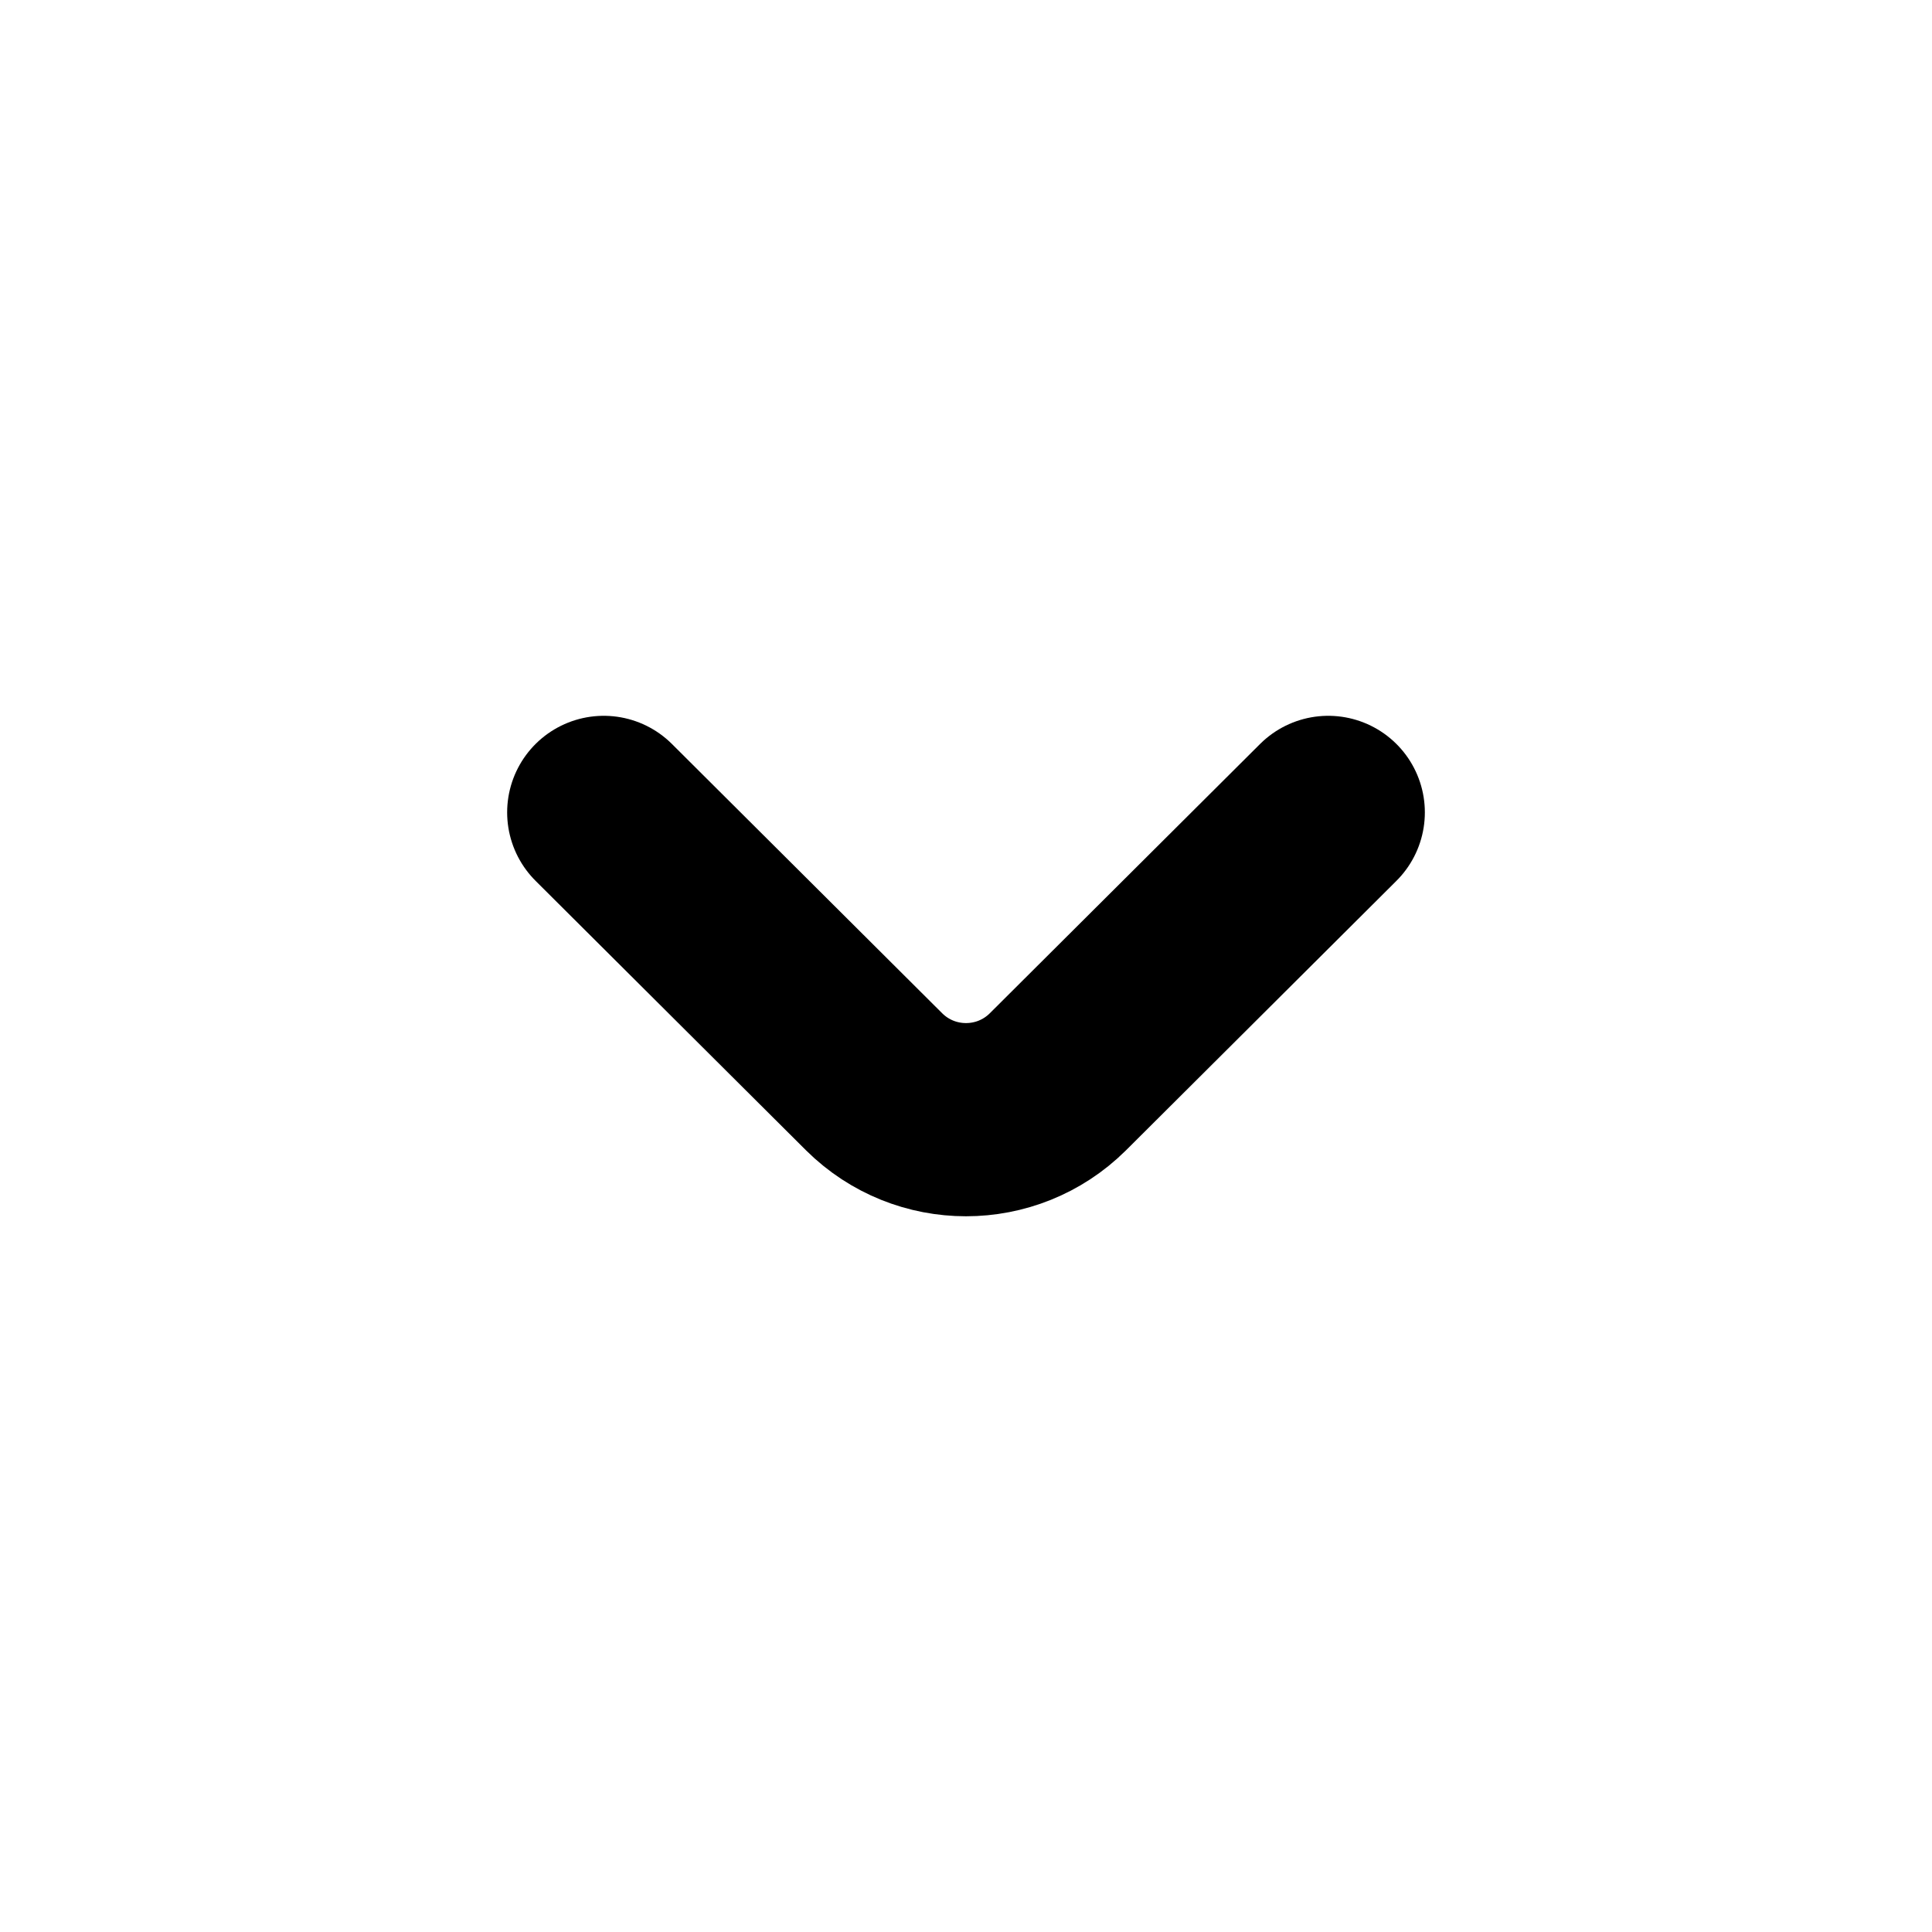
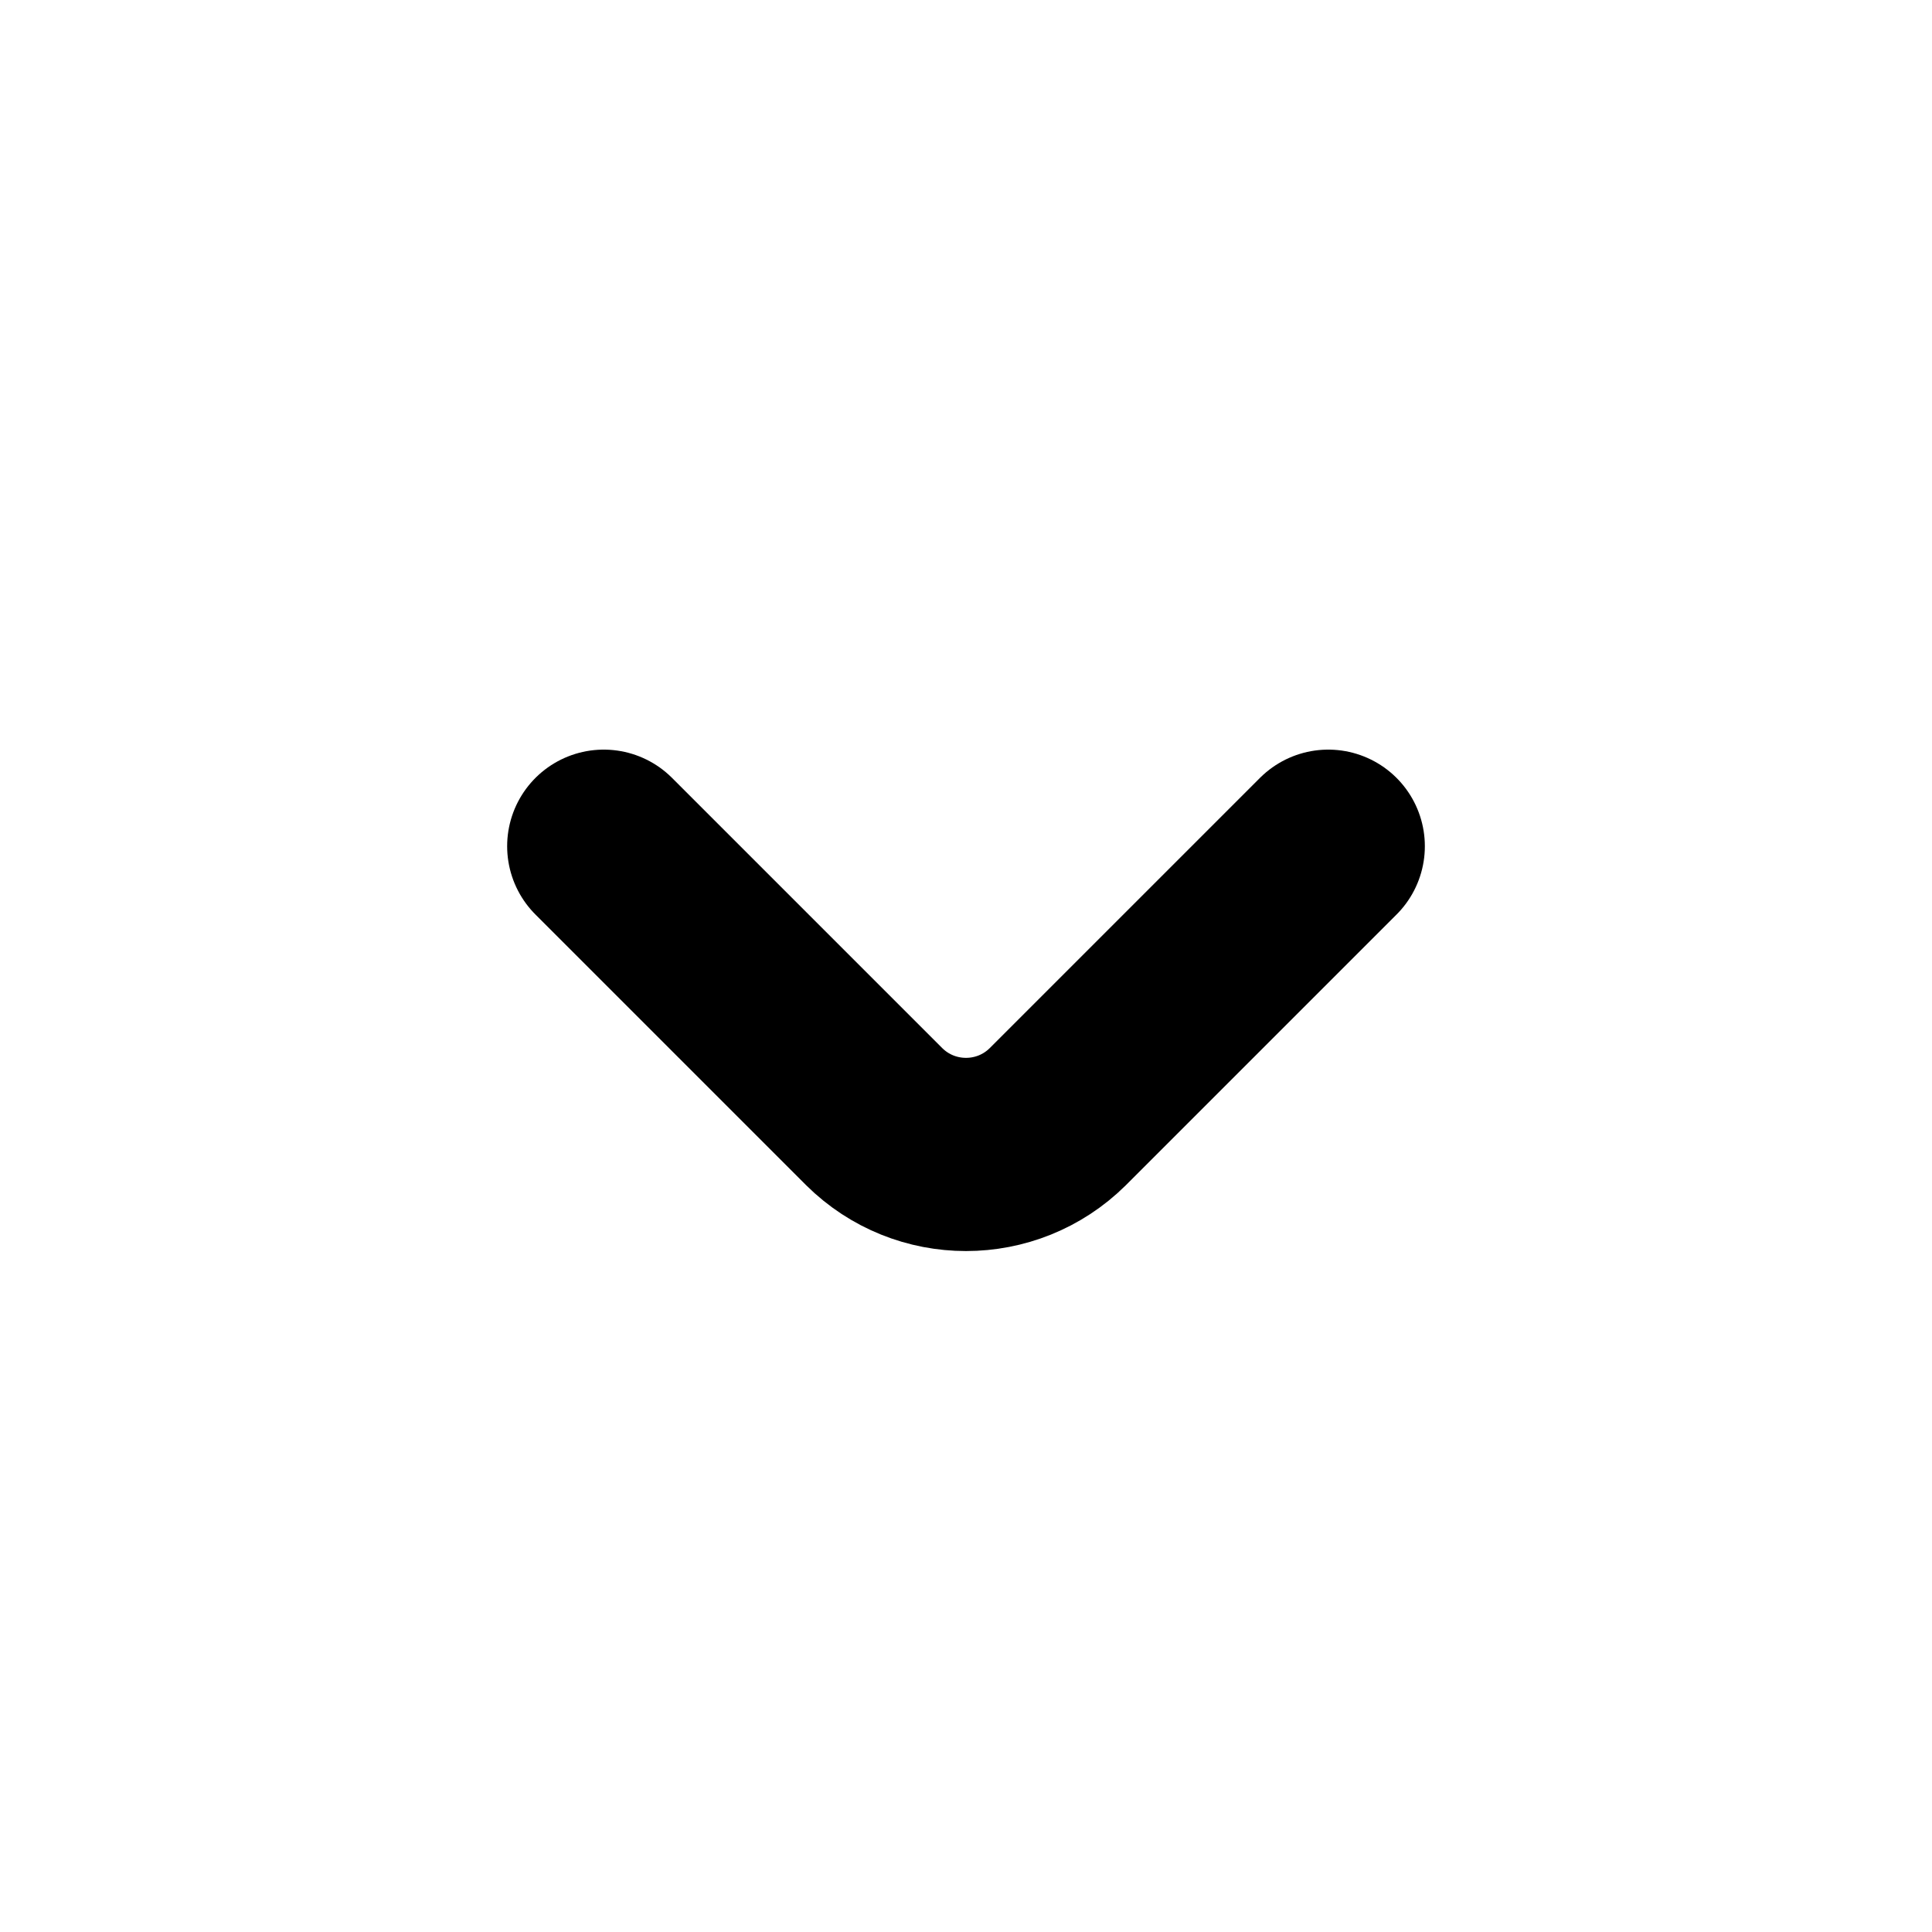
<svg xmlns="http://www.w3.org/2000/svg" viewBox="0 0 20 20" fill="none" stroke="currentColor" stroke-width="2" stroke-linecap="round" stroke-linejoin="round">
-   <path d="M6.25 8.41L9.05 11.2A1.35 1.35 0 0 0 10.95 11.2L13.75 8.41" />
+   <path d="M6.25 8.76L9.05 11.56A1.35 1.35 0 0 0 10.95 11.56L13.75 8.76" />
</svg>
